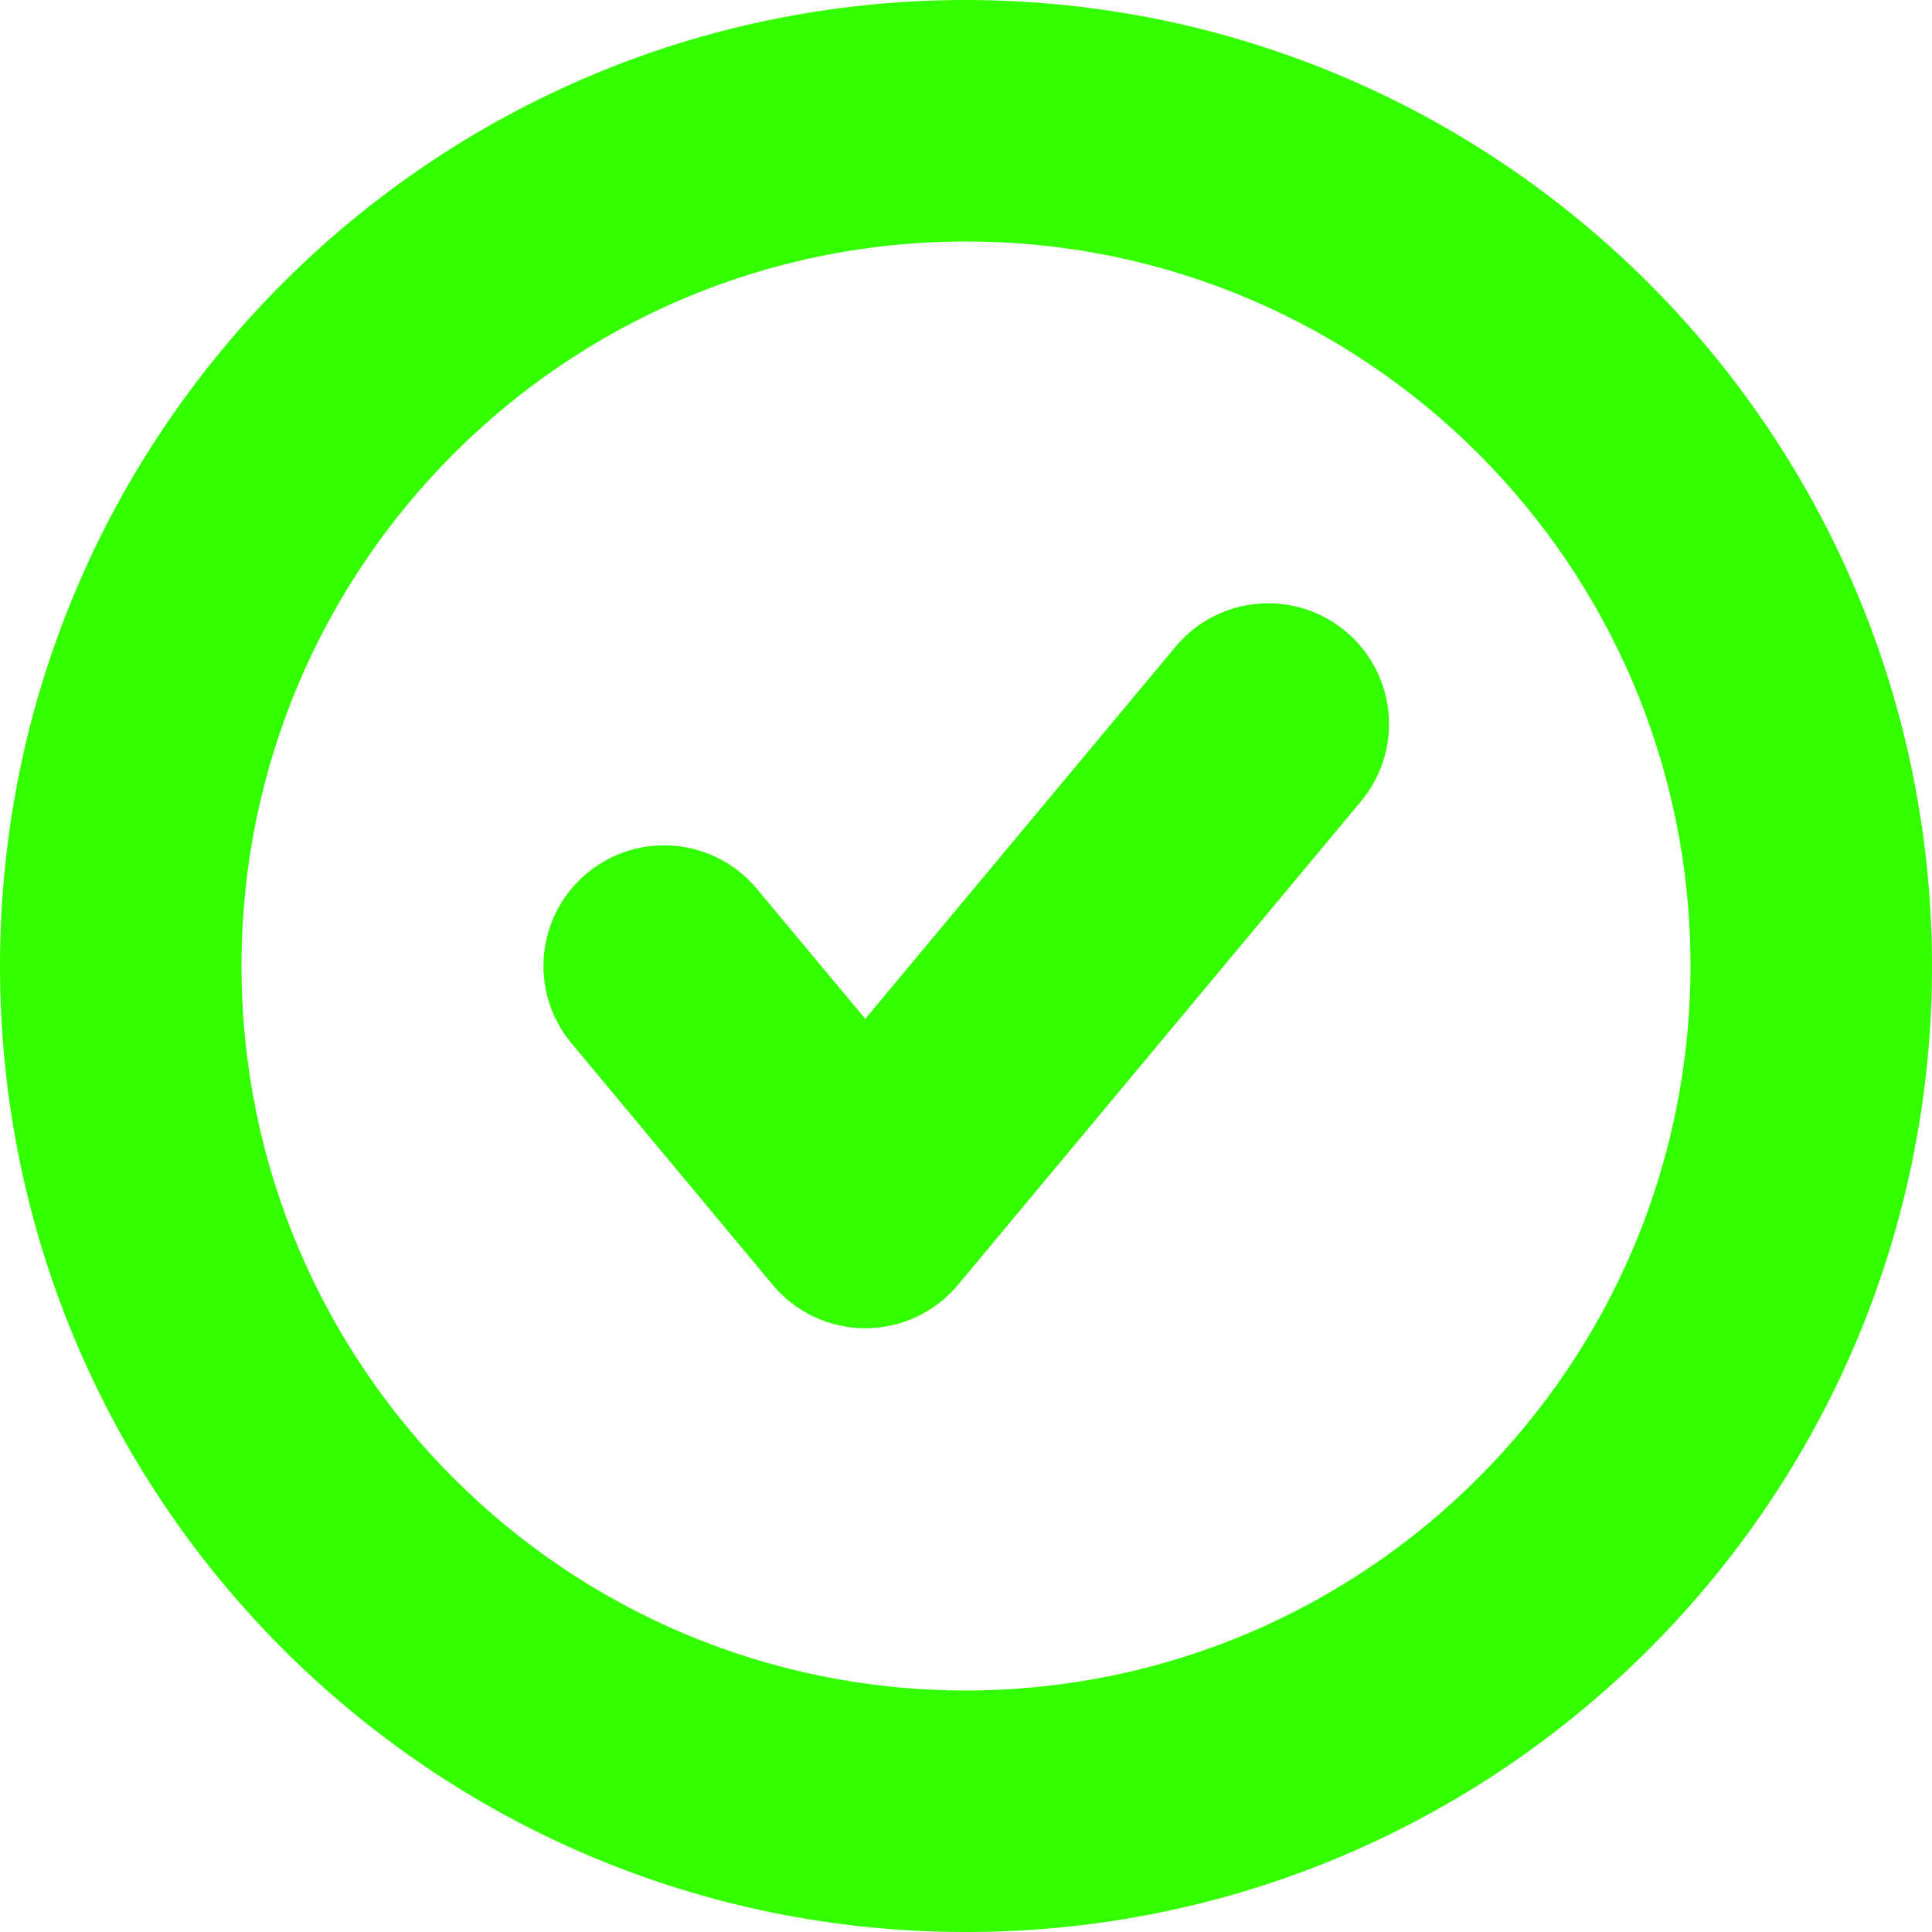
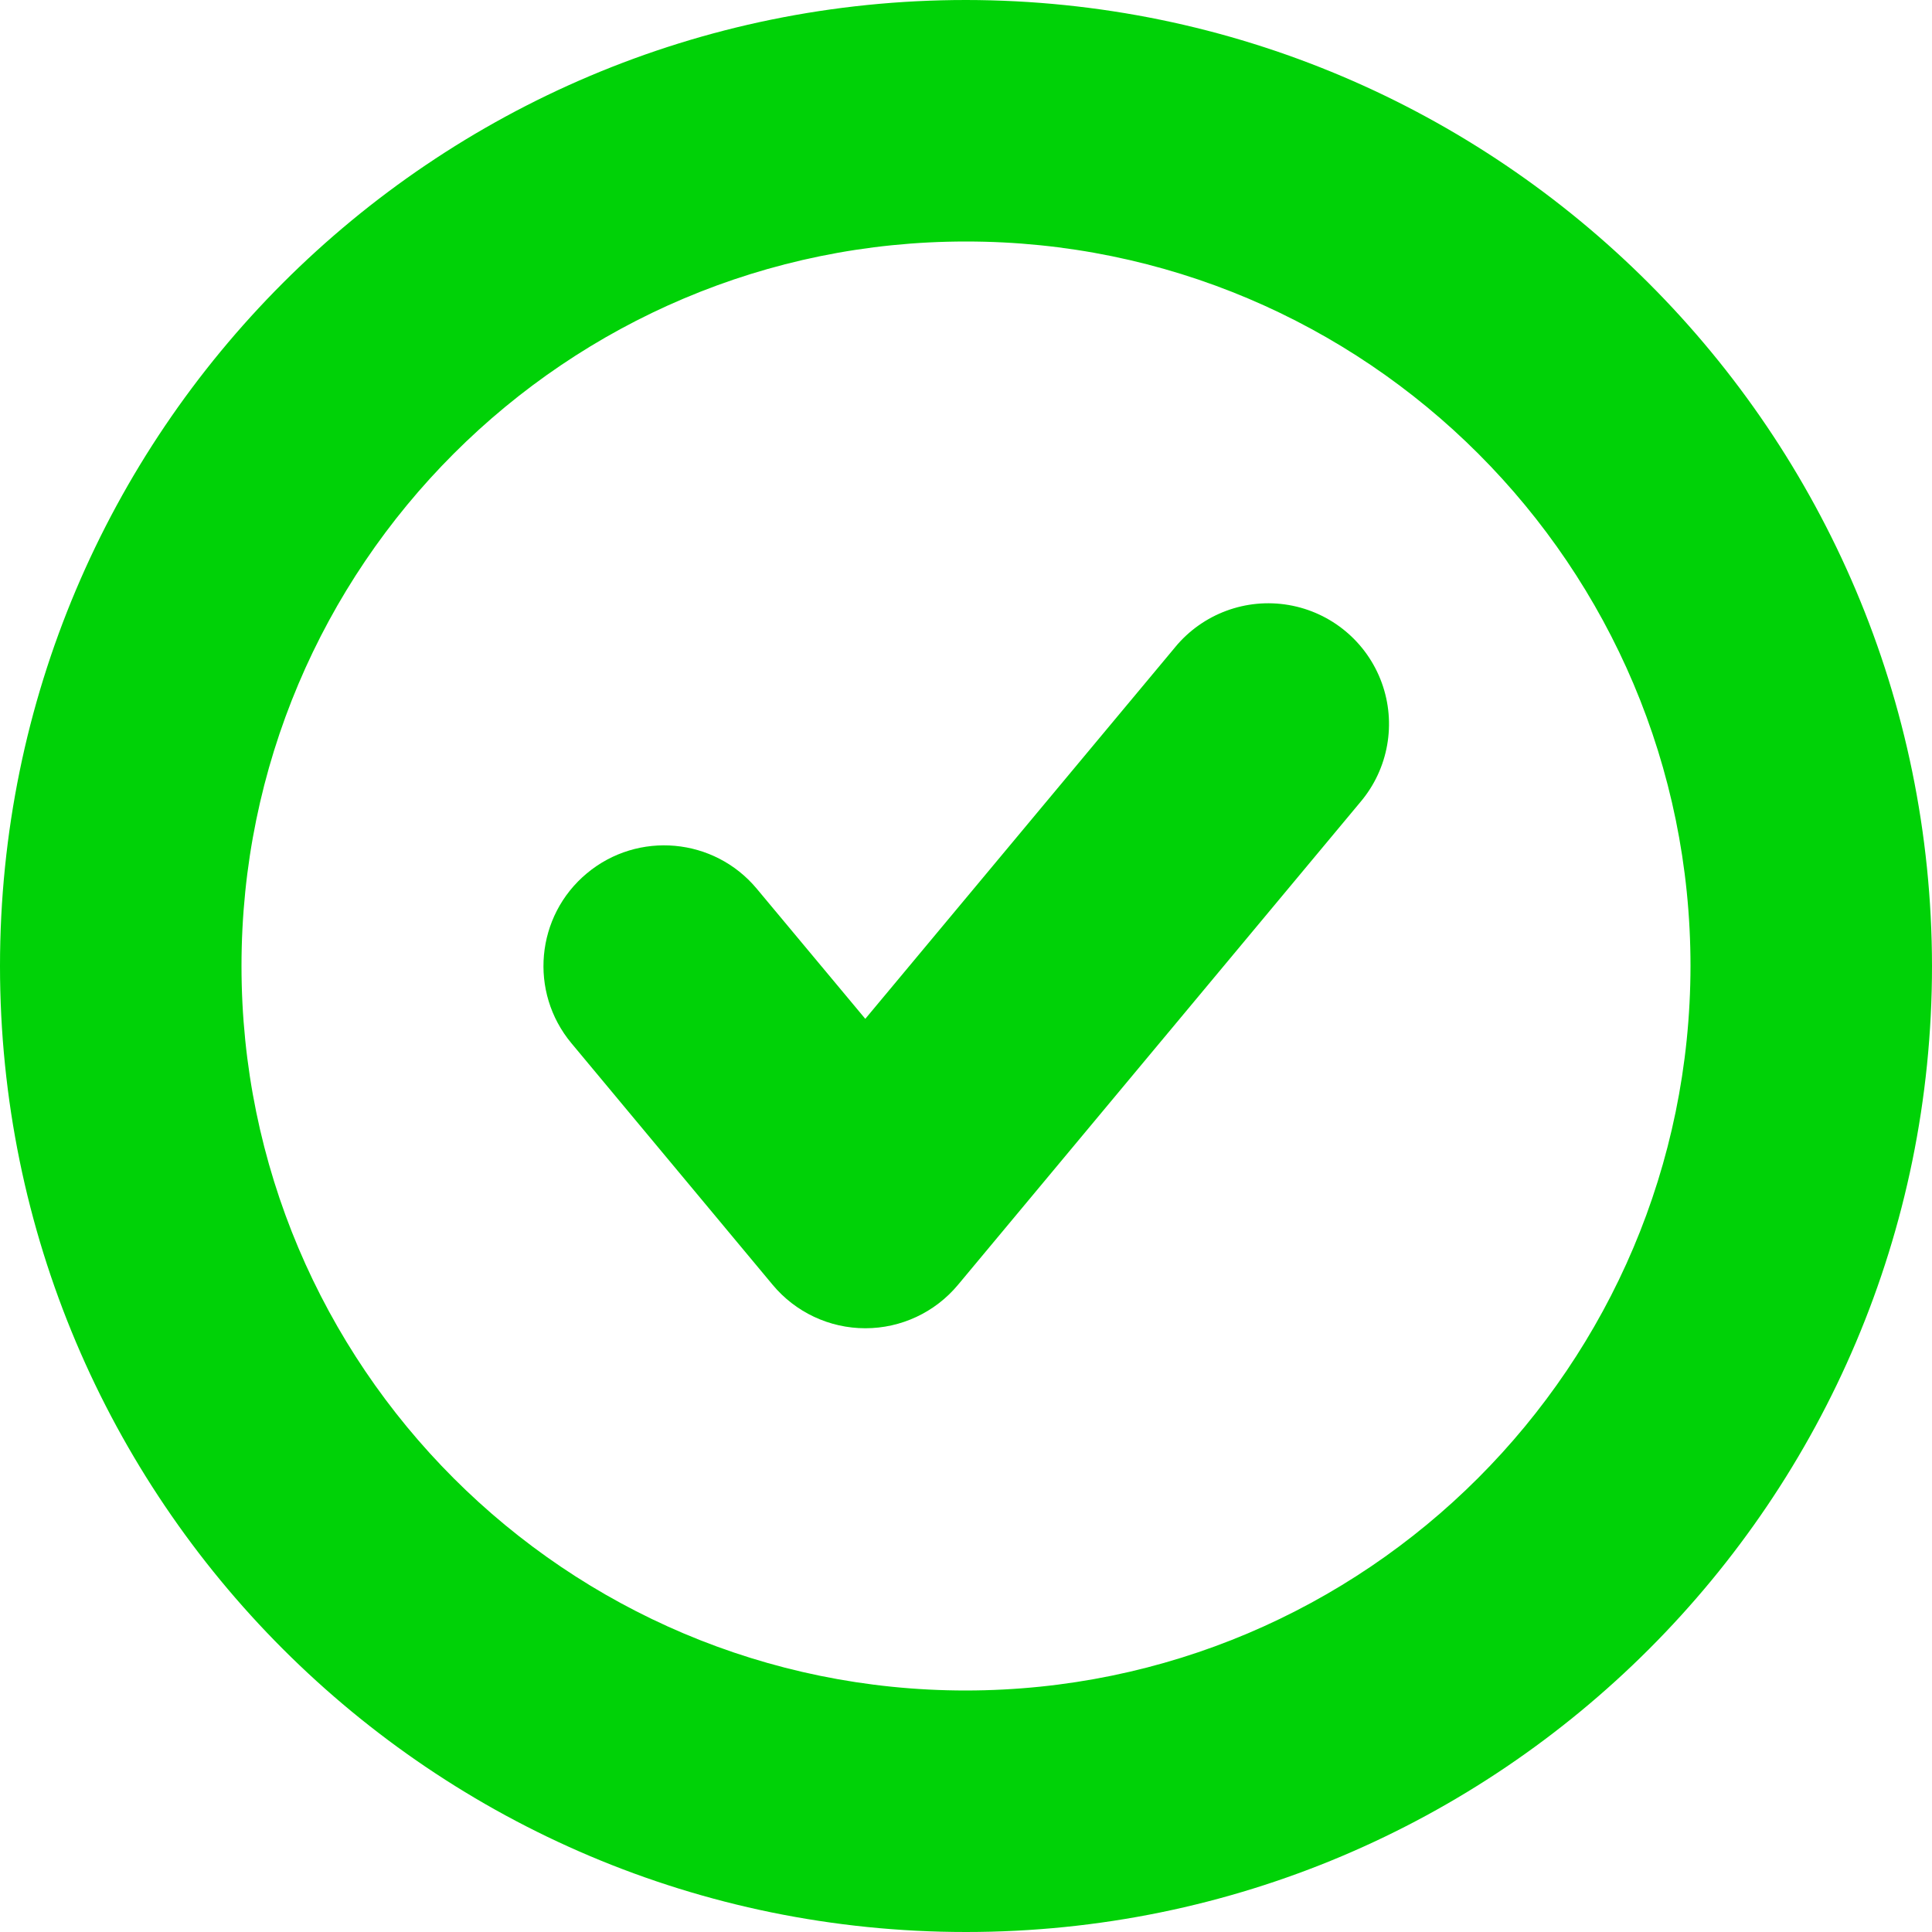
- <svg xmlns="http://www.w3.org/2000/svg" fill="#33ff00" width="800px" height="800px" viewBox="0 0 96 96">
+ <svg xmlns="http://www.w3.org/2000/svg" fill="#00d207" width="800px" height="800px" viewBox="0 0 96 96">
  <g>
    <path d="M58.395,32.156,42.996,50.625l-5.391-6.463a5.995,5.995,0,1,0-9.211,7.676l9.996,12a5.991,5.991,0,0,0,9.211.006l20.004-24a5.999,5.999,0,1,0-9.211-7.688Z" />
    <path d="M48,0A48,48,0,1,0,96,48,48.051,48.051,0,0,0,48,0Zm0,84A36,36,0,1,1,84,48,36.039,36.039,0,0,1,48,84Z" />
  </g>
</svg>
